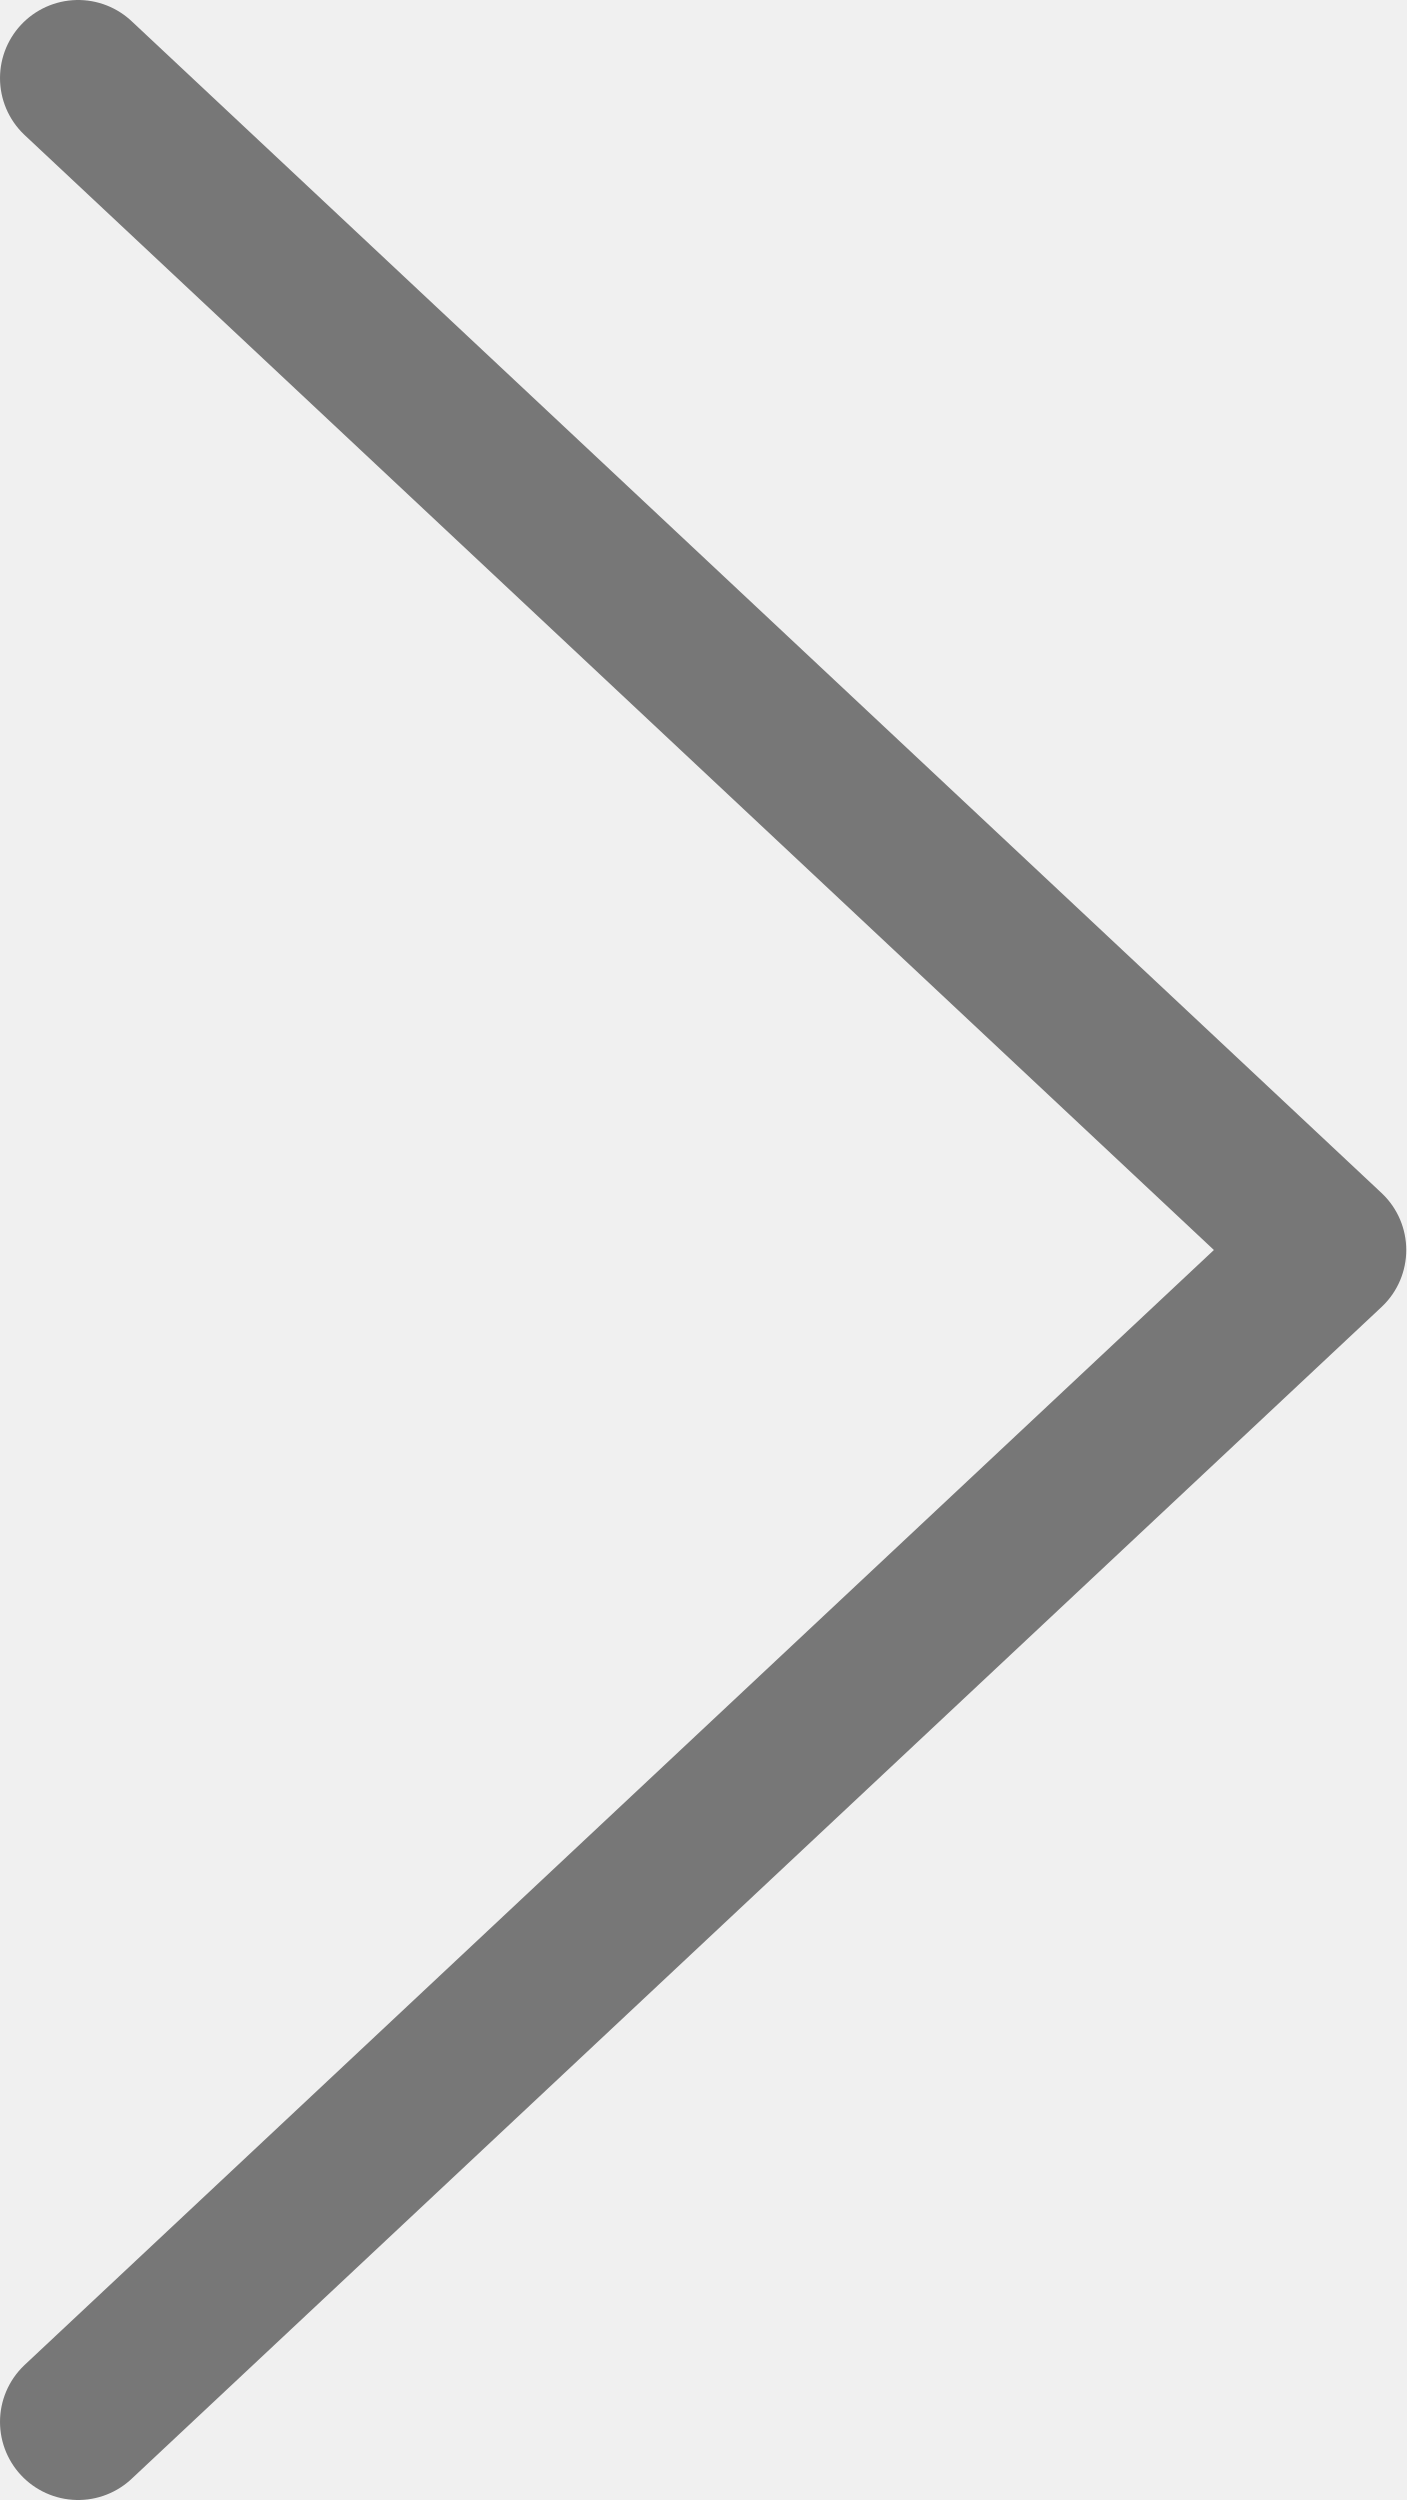
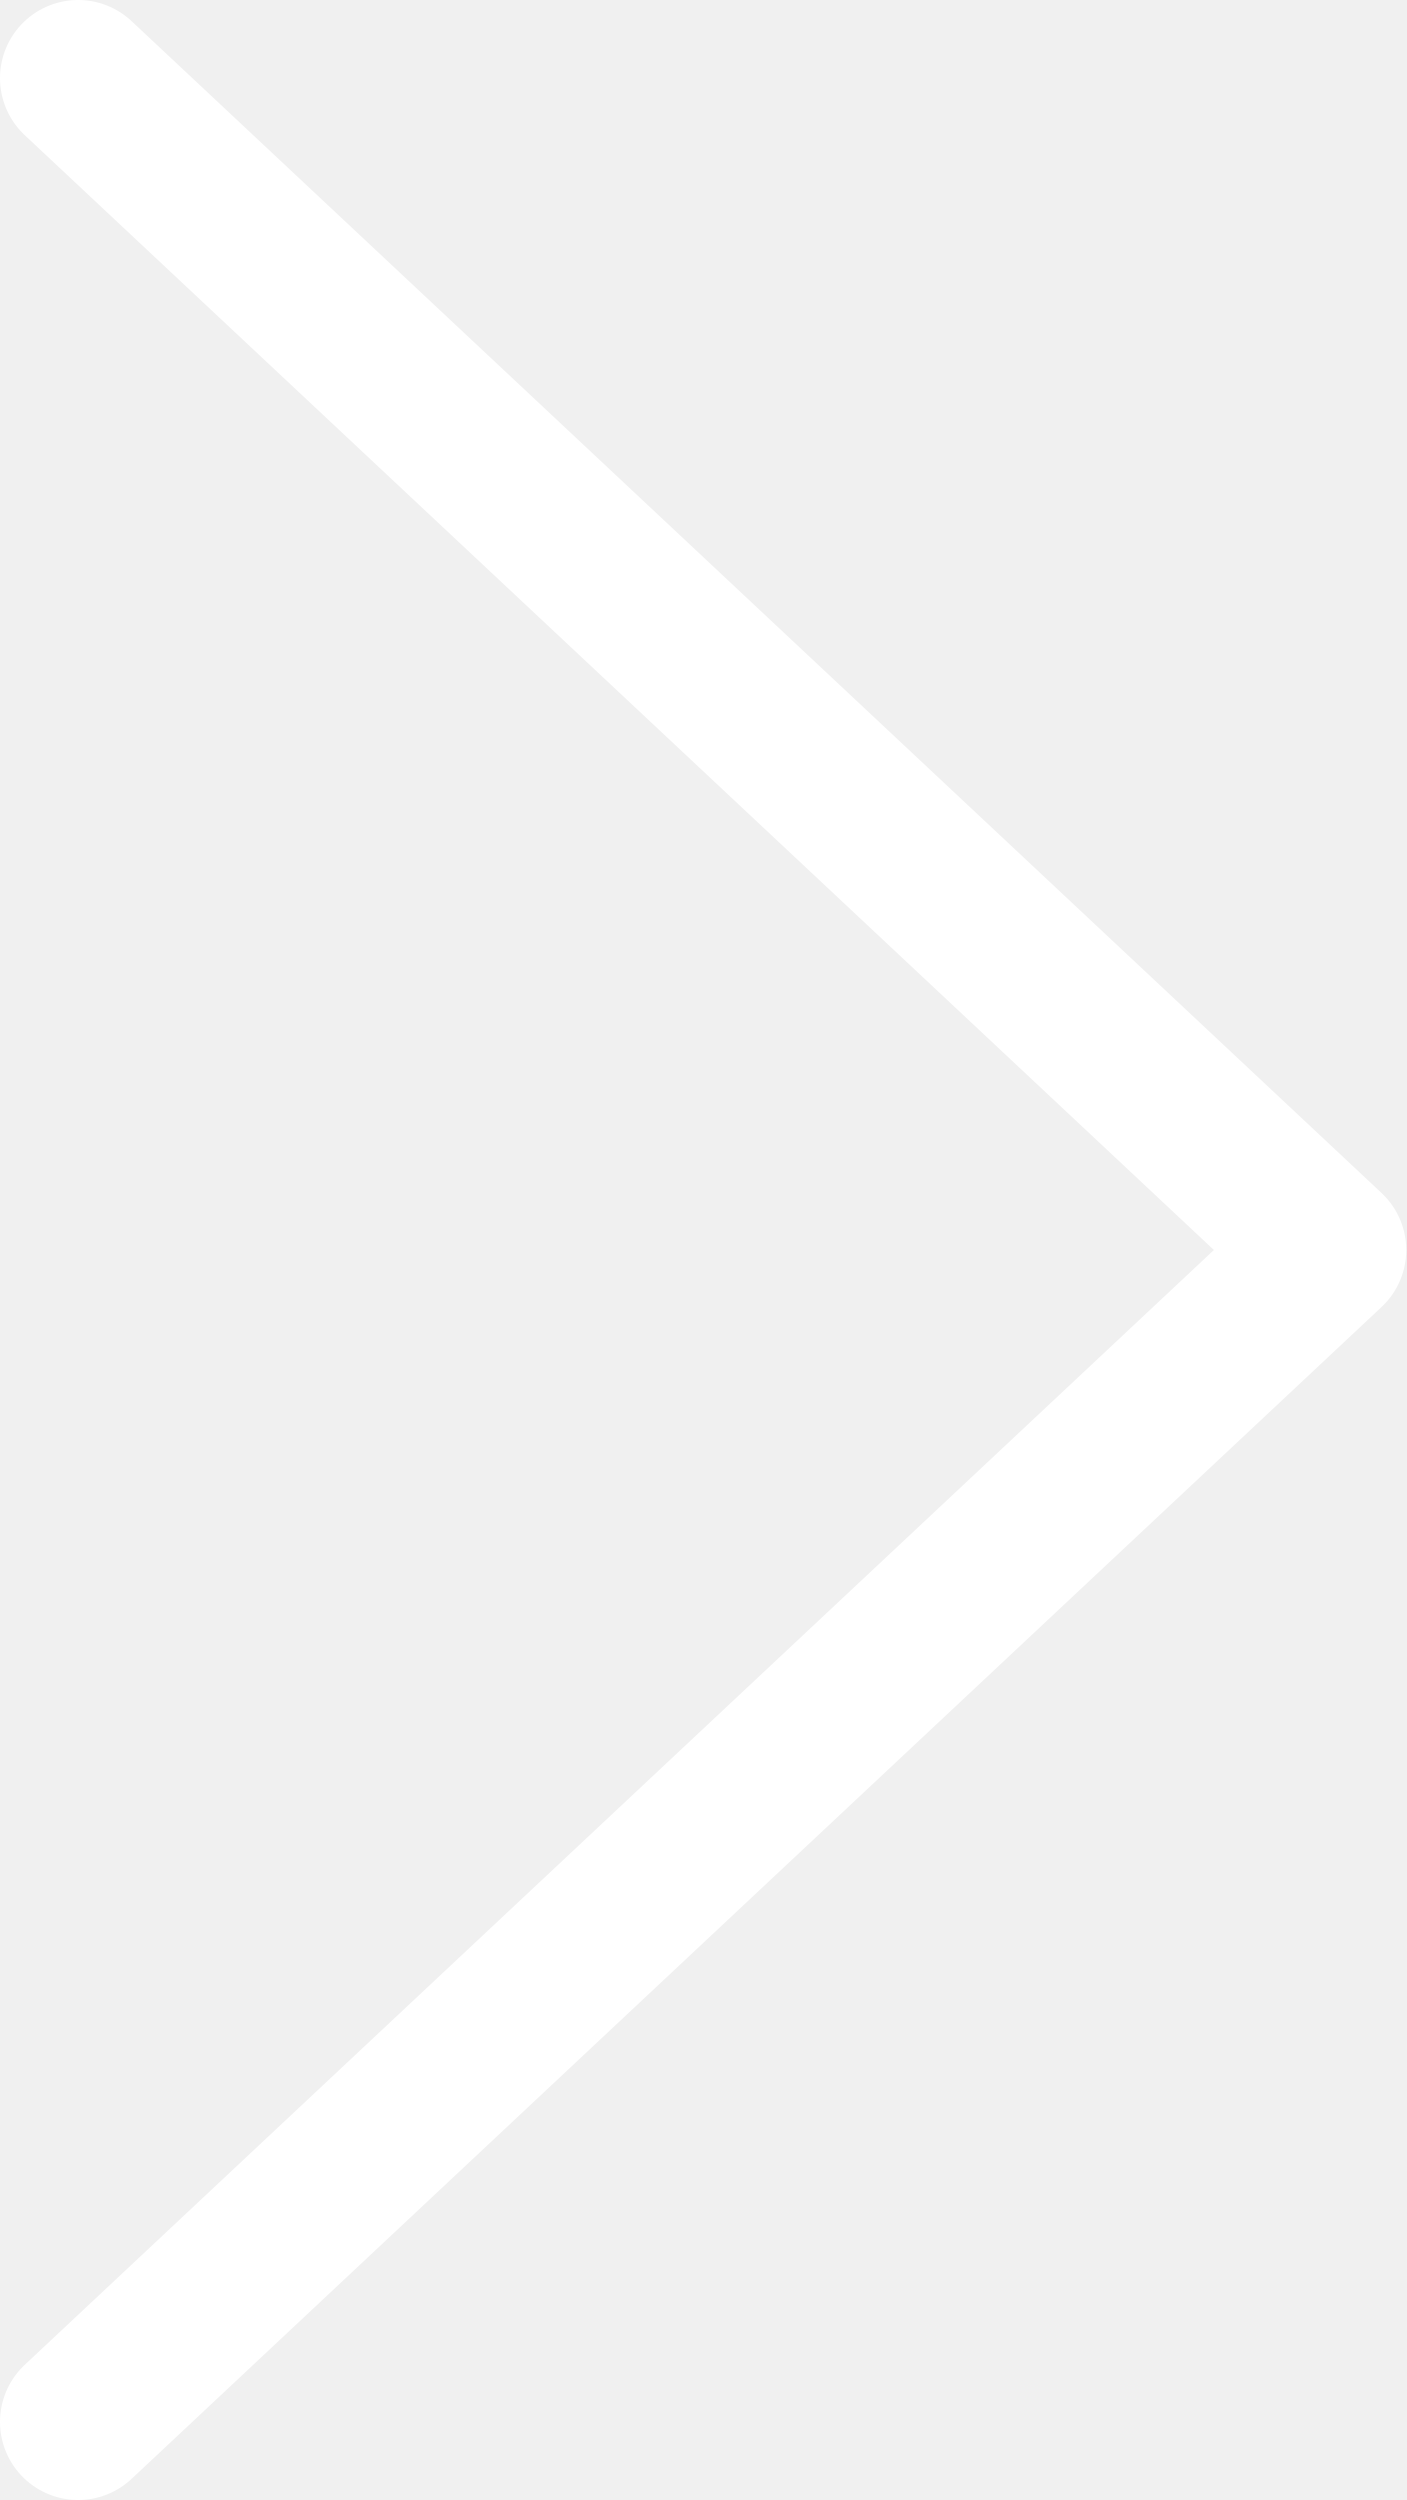
- <svg xmlns="http://www.w3.org/2000/svg" width="36" height="64" version="1.1" viewBox="0 0 36 64">
-   <path d="m2 2 l32 30 l-32 30" fill="none" stroke="#777" stroke-linejoin="round" stroke-linecap="round" stroke-width="4" />
+ <svg xmlns="http://www.w3.org/2000/svg" width="36" height="64" version="1.1" viewBox="0 0 36 64" id="svg4">
+   <defs id="defs8" />
+   <path d="m2 2 l32 30 l-32 30" fill="none" stroke="#777" stroke-linejoin="round" stroke-linecap="round" stroke-width="4" id="path2" style="stroke:#ffffff;stroke-opacity:1" />
</svg>
